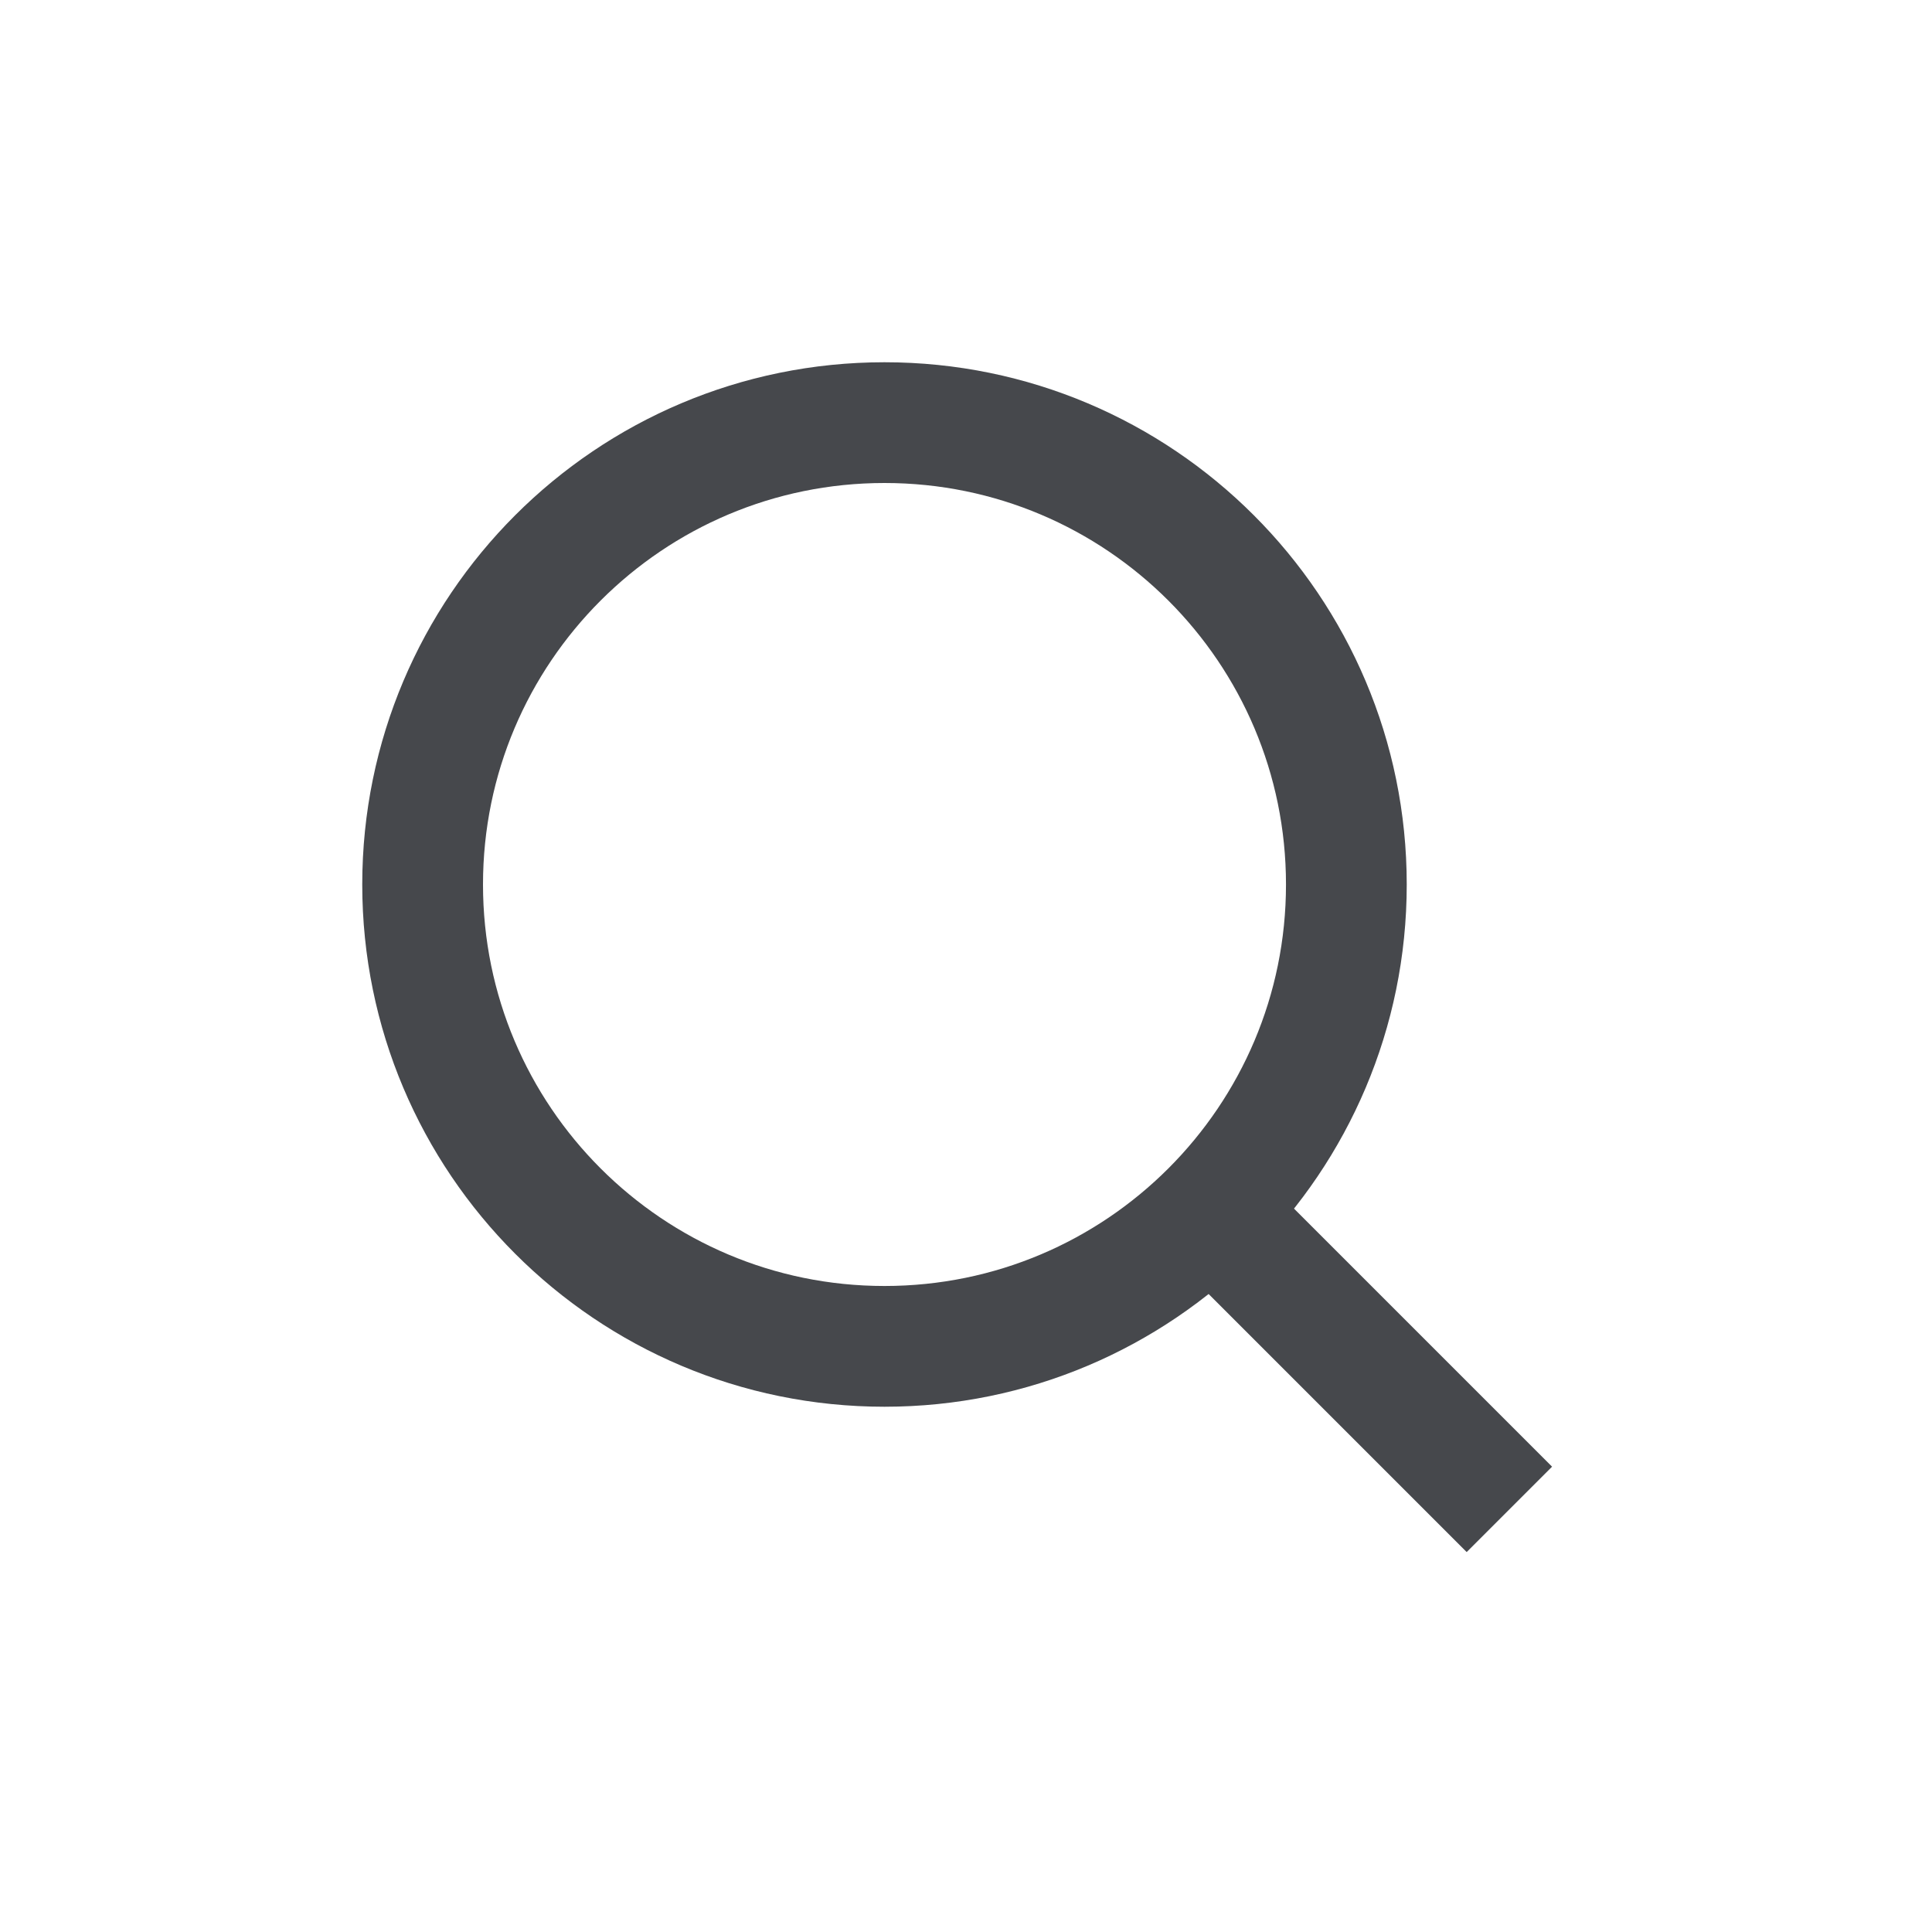
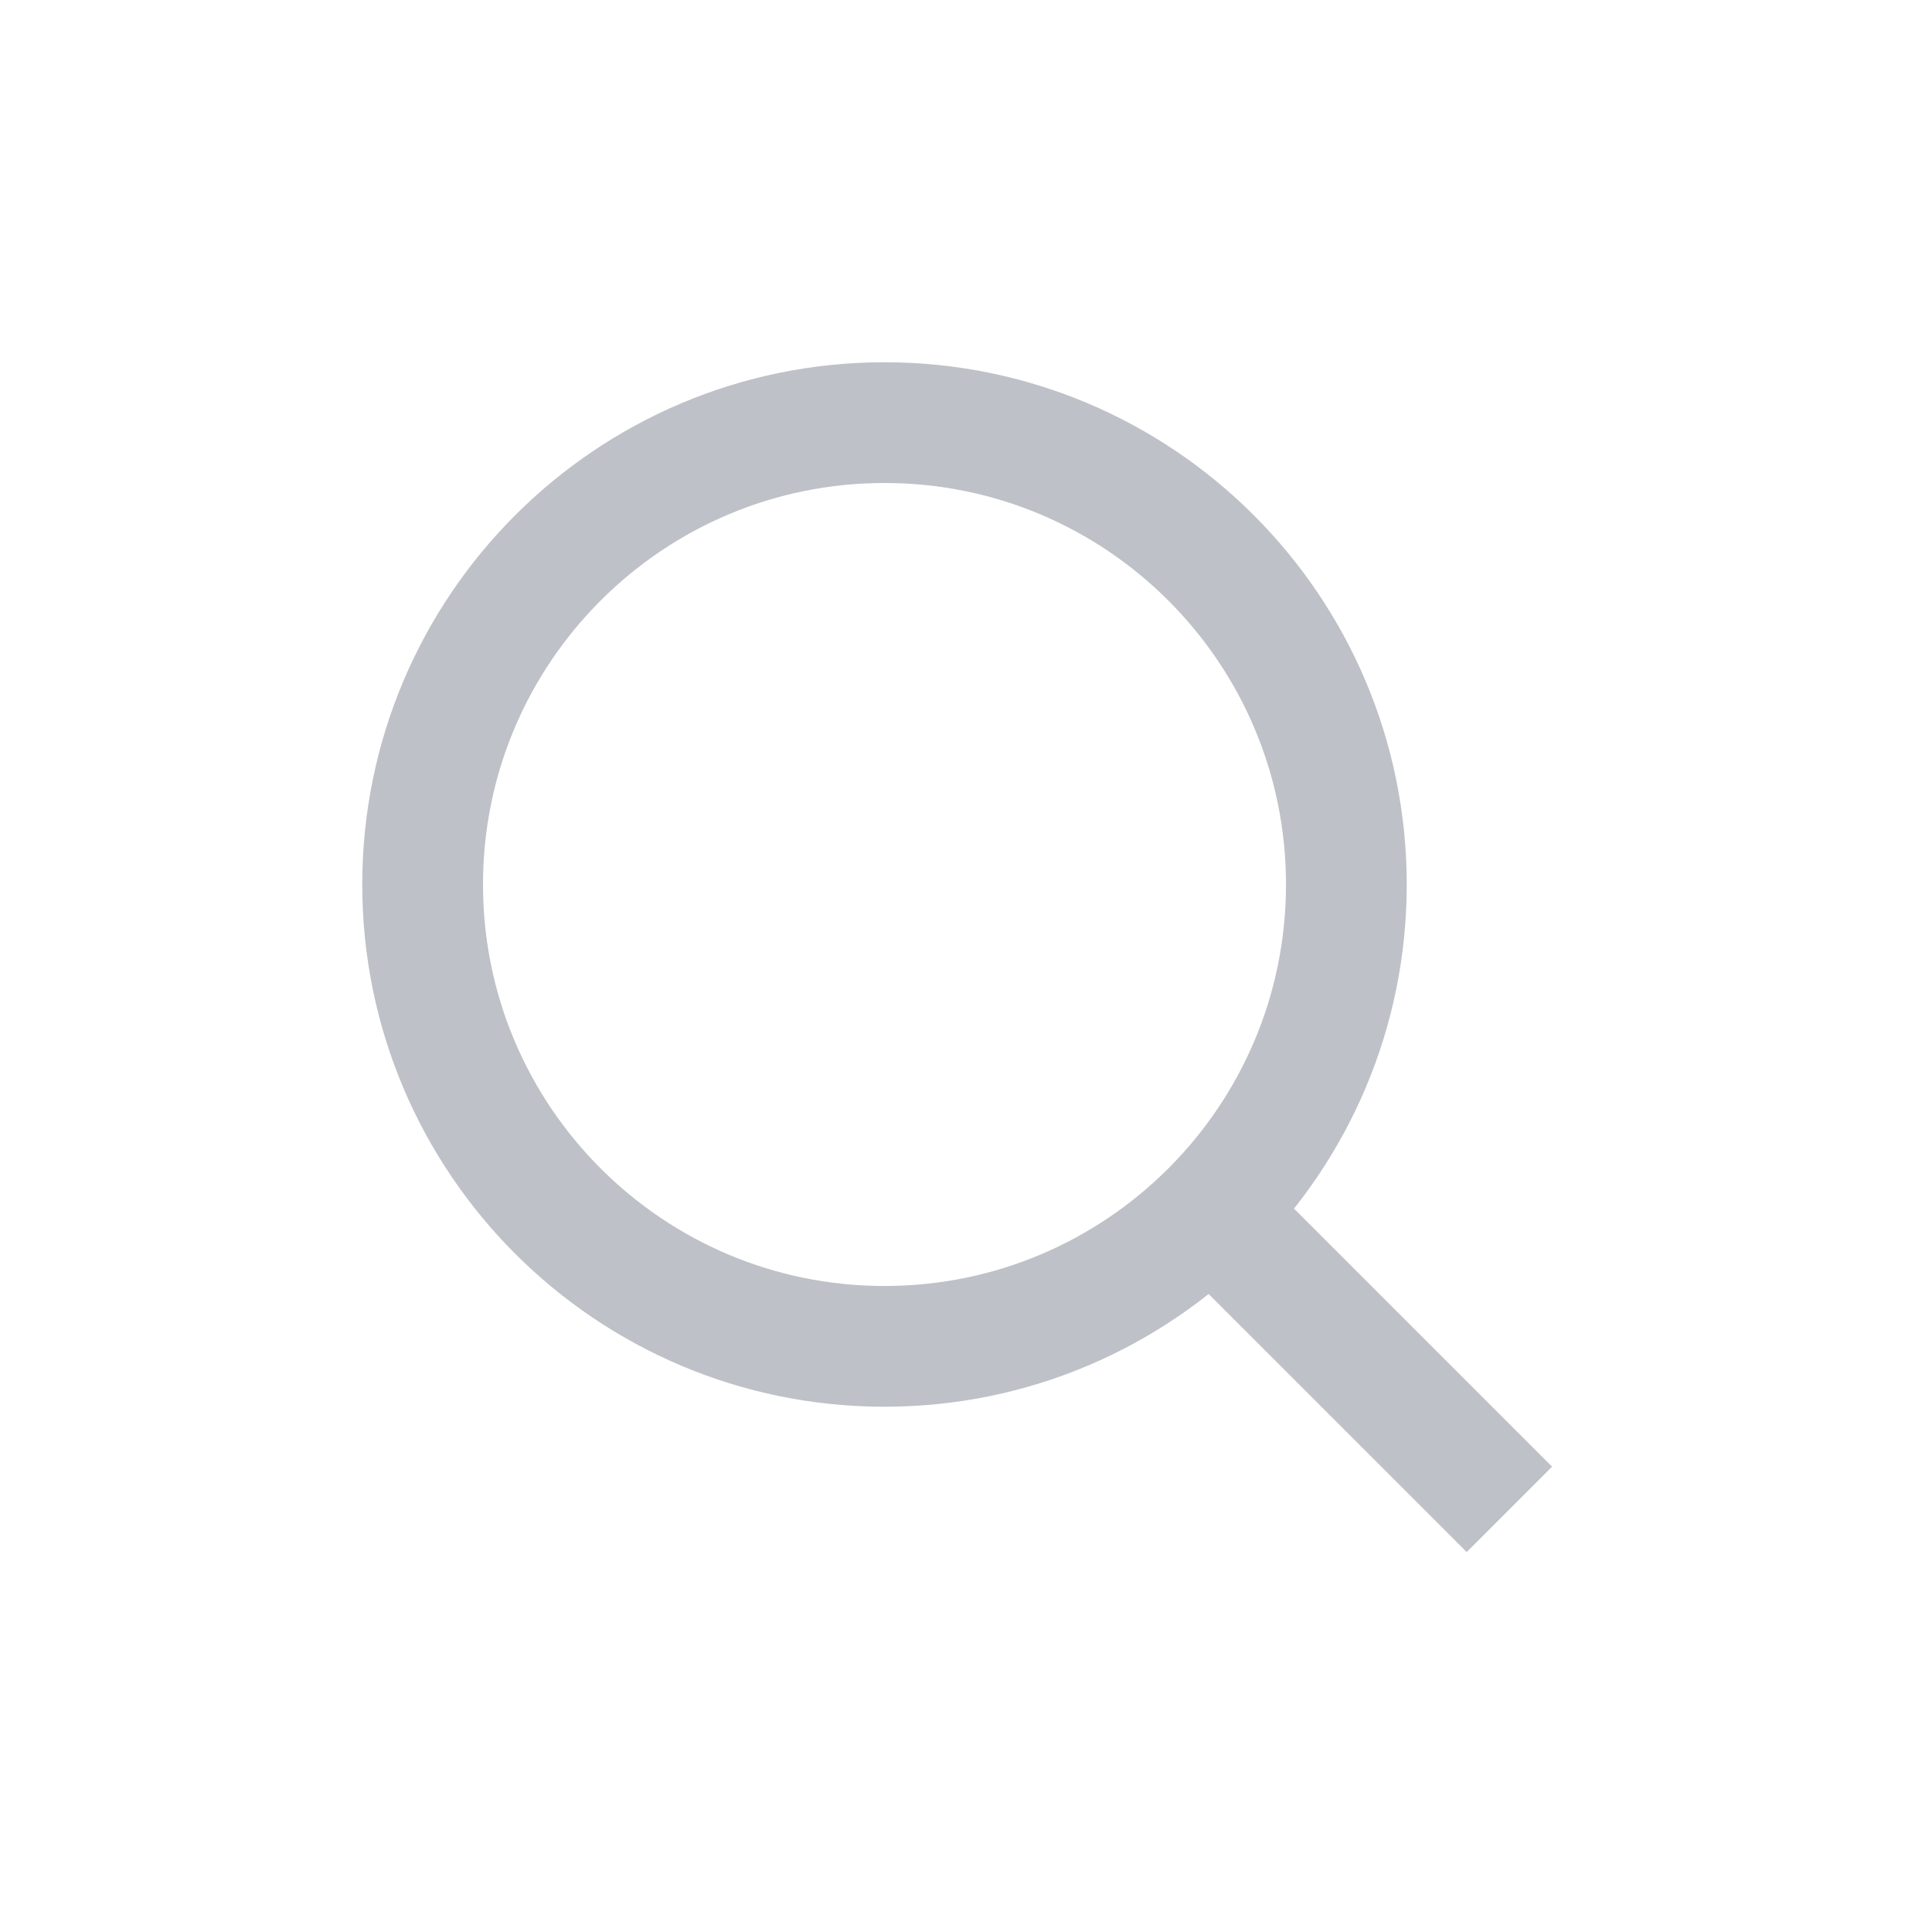
<svg xmlns="http://www.w3.org/2000/svg" width="32" height="32" viewBox="0 0 32 32" fill="none">
-   <circle cx="14.65" cy="14.65" r="7.65" stroke="#46484C" stroke-width="2" />
-   <path d="M19.6 19.6L25 25" stroke="#46484C" stroke-width="2" />
+   <circle cx="14.65" cy="14.65" r="7.65" stroke="#BEC1C7" stroke-width="2" />
+   <path d="M19.6 19.6L25 25" stroke="#BEC1C7" stroke-width="2" />
</svg>
